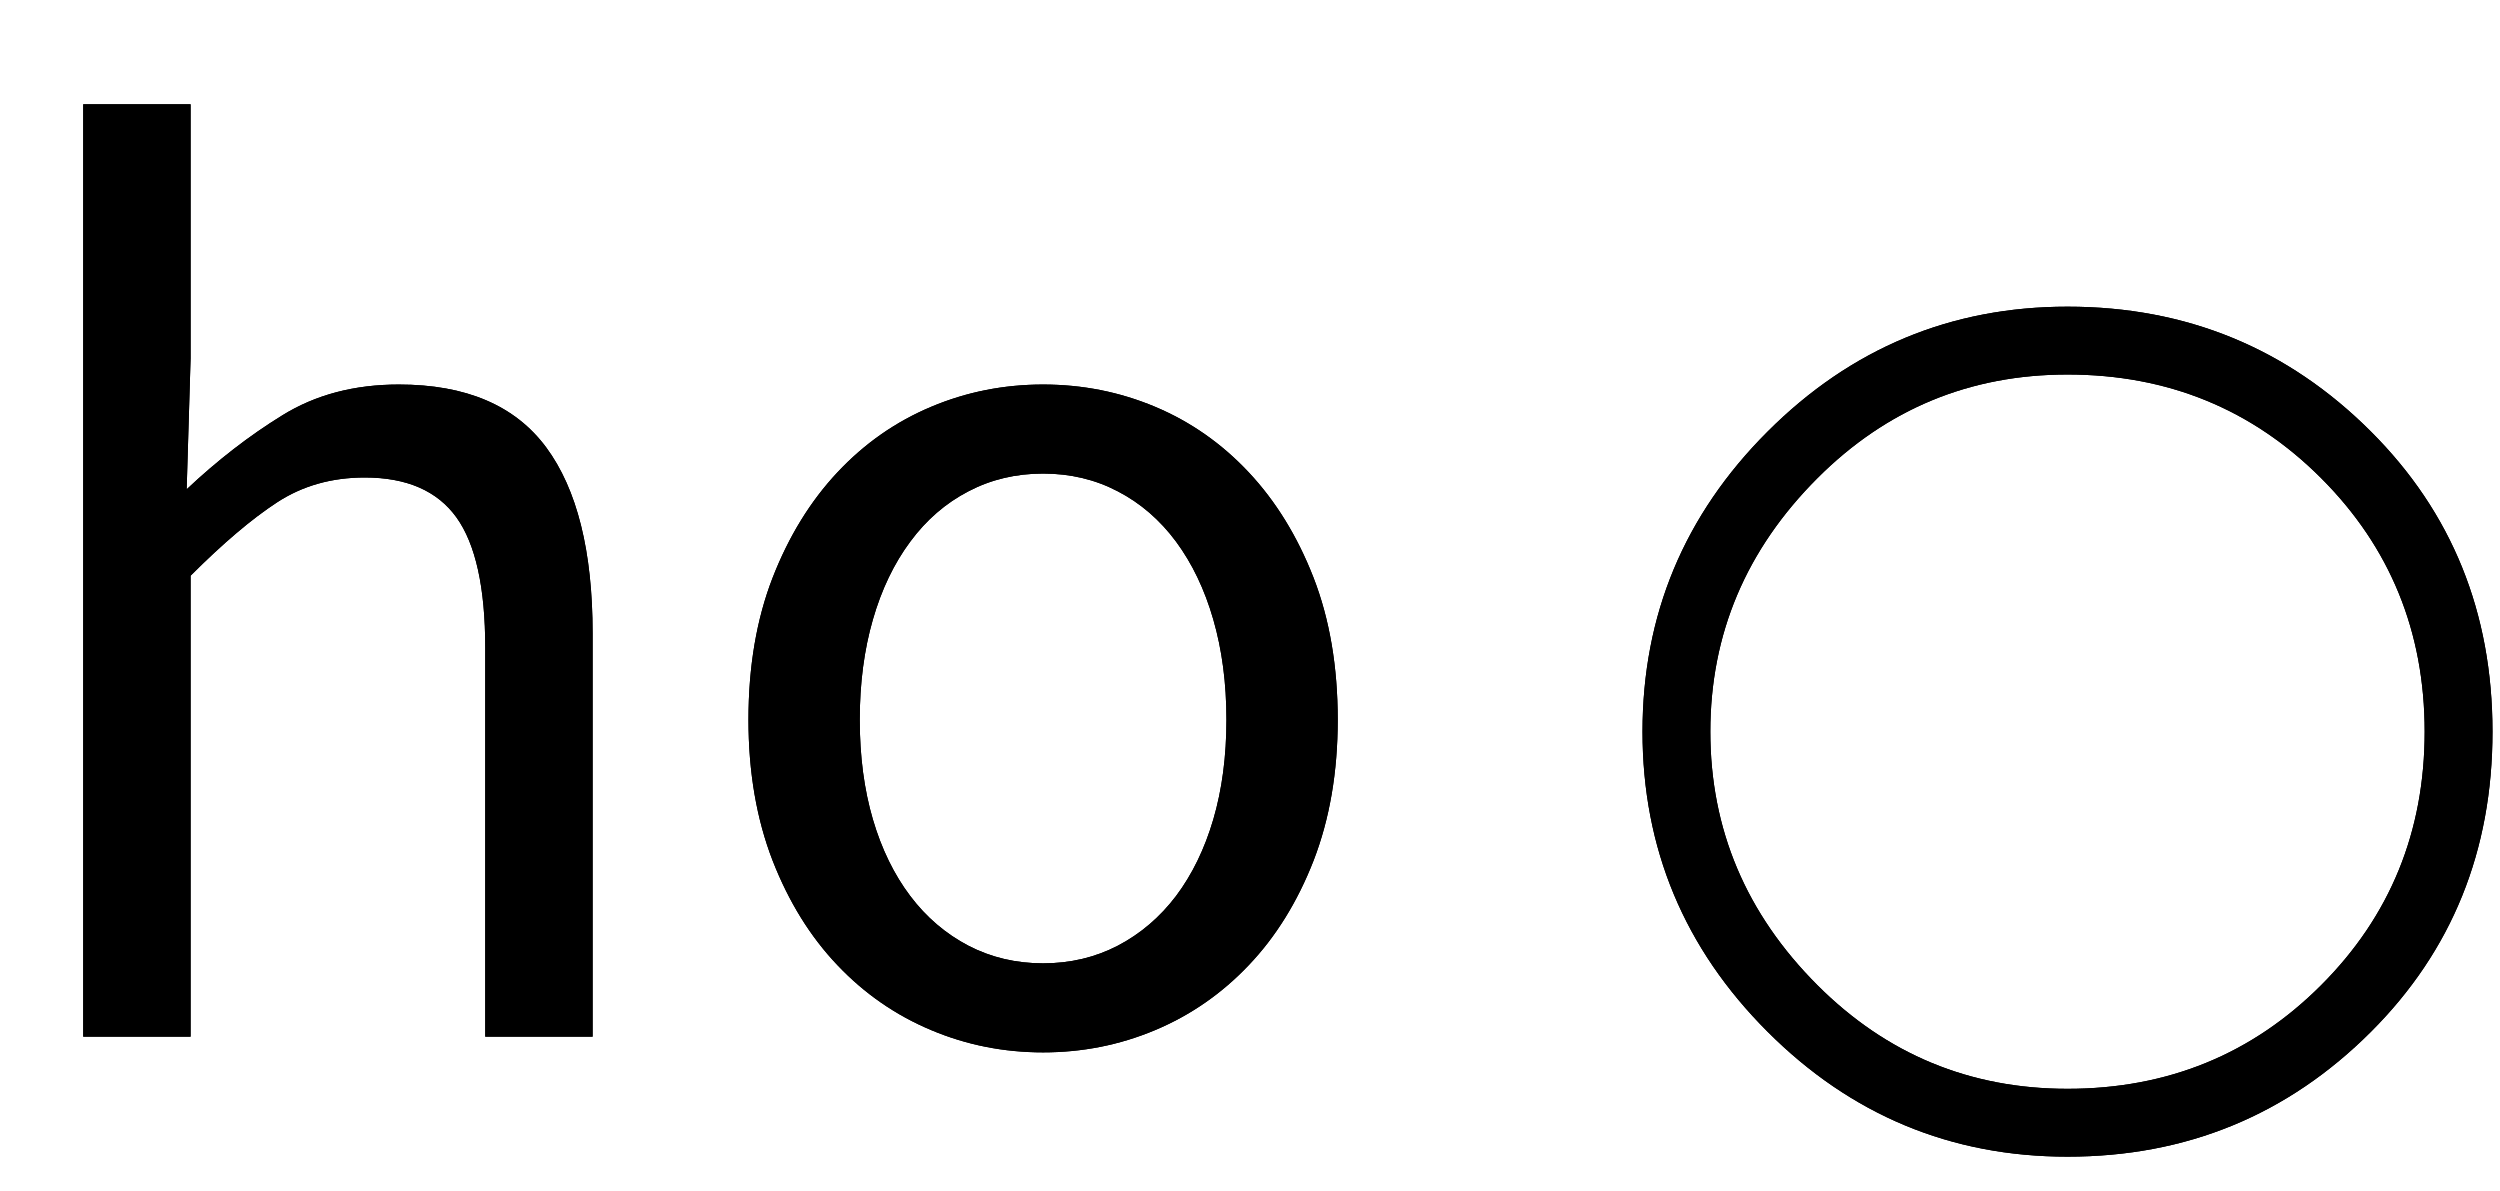
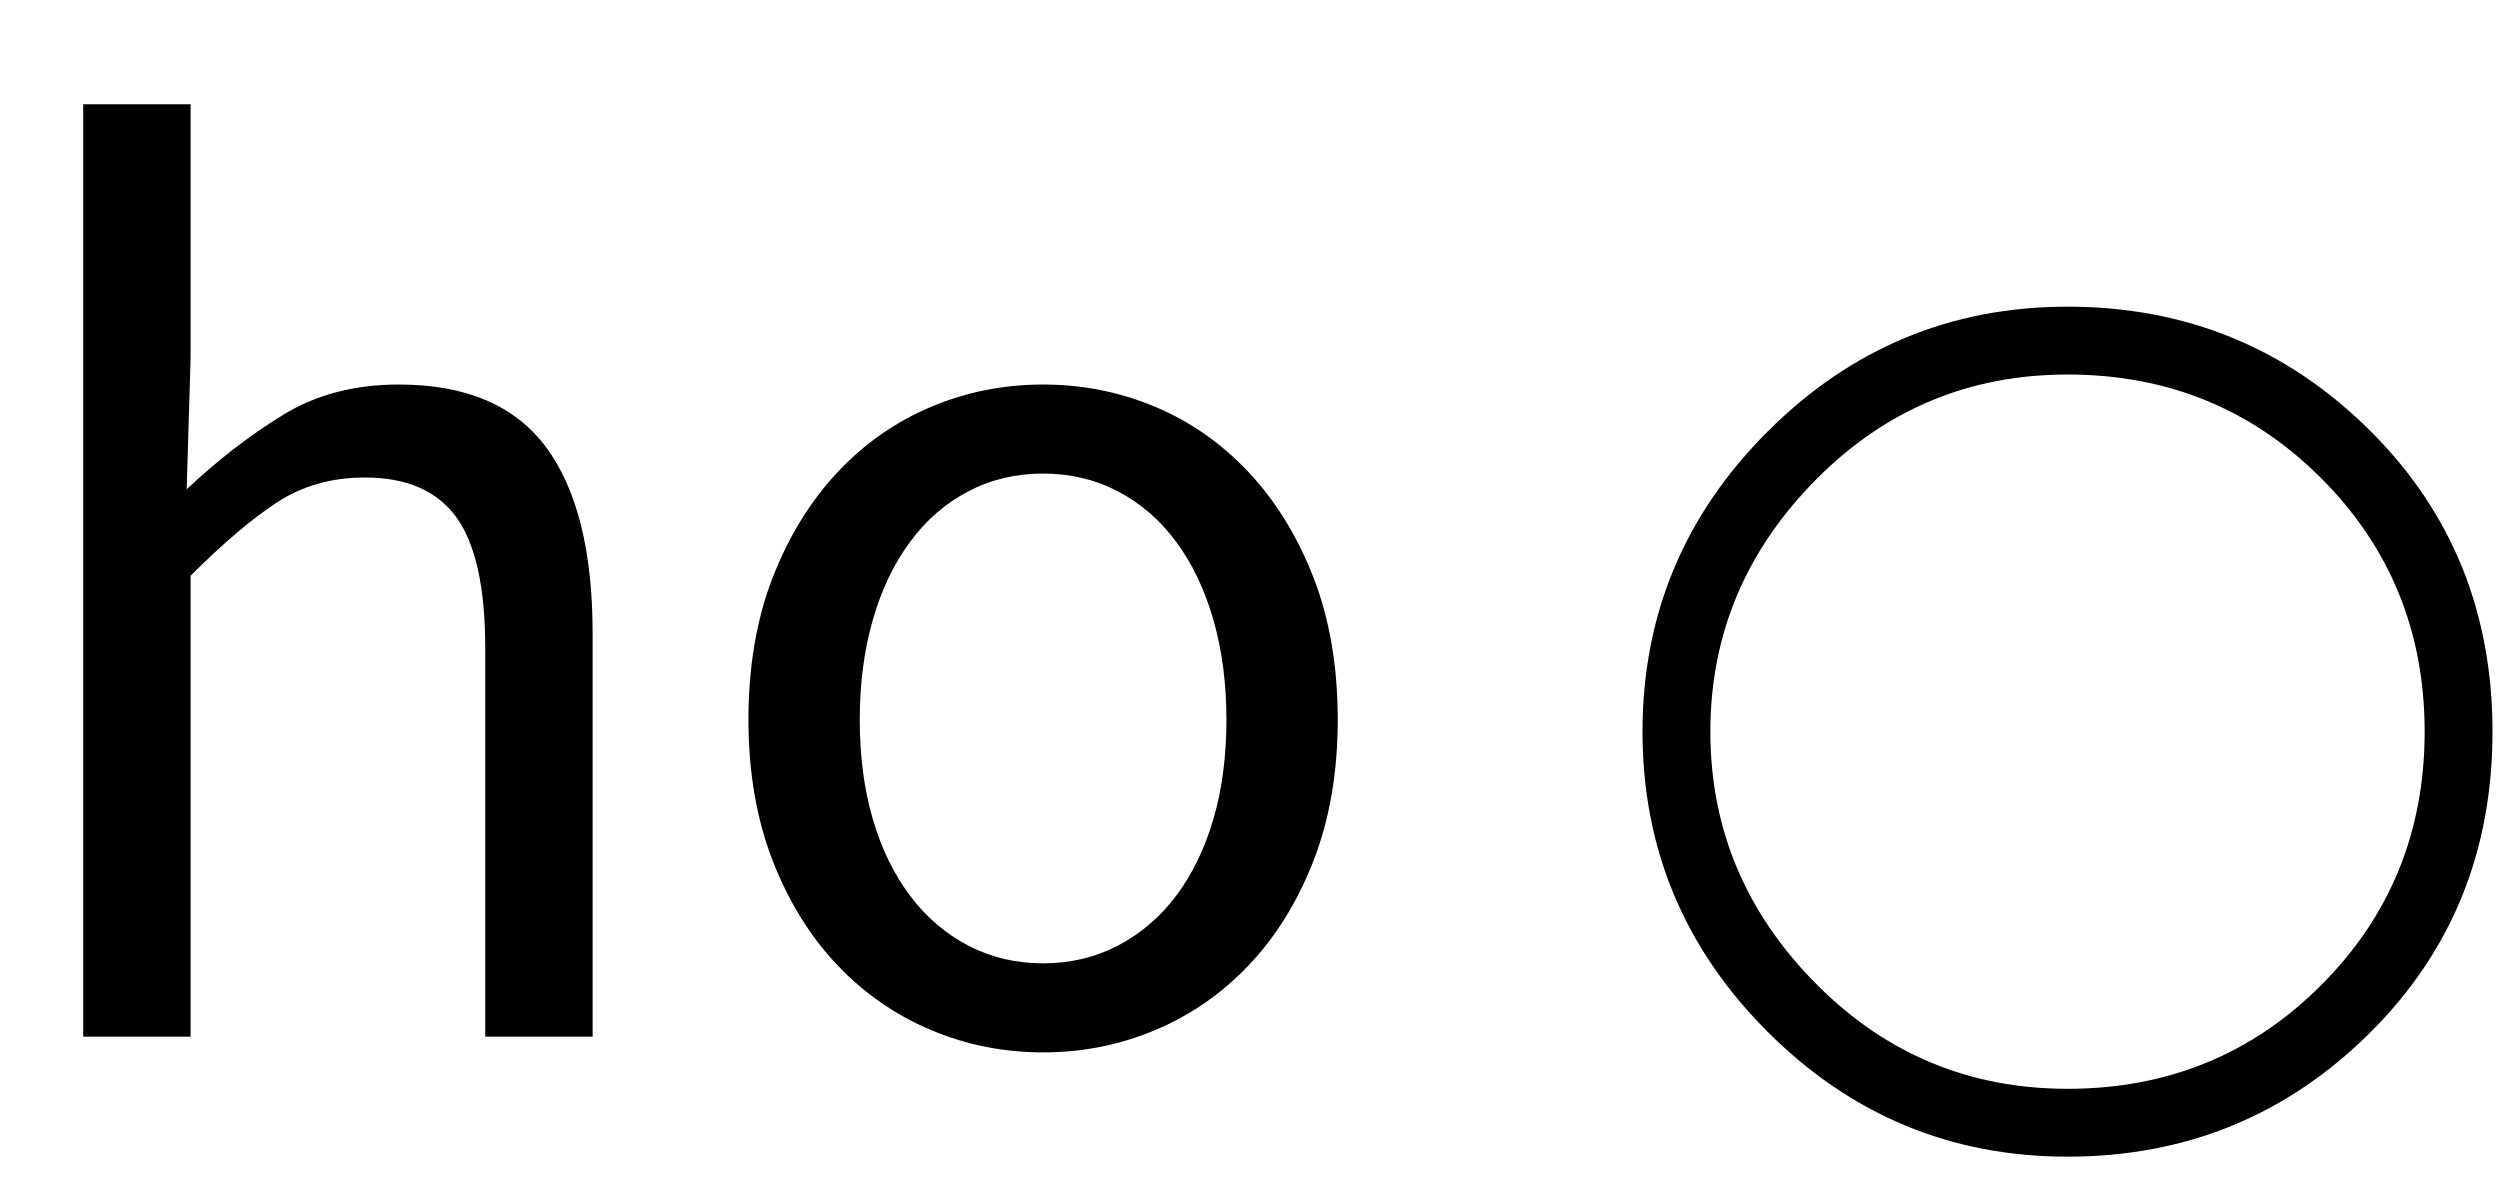
<svg xmlns="http://www.w3.org/2000/svg" xmlns:xlink="http://www.w3.org/1999/xlink" width="21" height="10" viewBox="0 0 21 10">
  <defs>
    <path id="a" d="M20.937,6.146 C20.937,7.146 20.597,7.986 19.917,8.666 C19.217,9.366 18.367,9.716 17.367,9.716 C16.387,9.716 15.547,9.366 14.847,8.666 C14.147,7.966 13.797,7.126 13.797,6.146 C13.797,5.166 14.147,4.326 14.847,3.626 C15.547,2.926 16.387,2.576 17.367,2.576 C18.367,2.576 19.217,2.926 19.917,3.626 C20.597,4.306 20.937,5.146 20.937,6.146 Z M17.367,3.146 C16.547,3.146 15.847,3.436 15.267,4.016 C14.667,4.616 14.367,5.326 14.367,6.146 C14.367,6.966 14.667,7.676 15.267,8.276 C15.847,8.856 16.547,9.146 17.367,9.146 C18.207,9.146 18.917,8.856 19.497,8.276 C20.077,7.696 20.367,6.986 20.367,6.146 C20.367,5.306 20.077,4.596 19.497,4.016 C18.917,3.436 18.207,3.146 17.367,3.146 Z" />
    <path id="b" d="M0.699,0.876 L1.601,0.876 L1.601,3.01 L1.568,4.11 C1.825,3.868 2.092,3.661 2.371,3.489 C2.65,3.316 2.976,3.23 3.35,3.23 C3.915,3.23 4.327,3.406 4.588,3.758 C4.848,4.11 4.978,4.631 4.978,5.32 L4.978,8.708 L4.076,8.708 L4.076,5.441 C4.076,4.935 3.995,4.57 3.834,4.346 C3.673,4.123 3.416,4.011 3.064,4.011 C2.785,4.011 2.54,4.081 2.327,4.22 C2.114,4.359 1.872,4.565 1.601,4.836 L1.601,8.708 L0.699,8.708 L0.699,0.876 Z M6.287,6.046 C6.287,5.599 6.355,5.201 6.49,4.853 C6.626,4.504 6.808,4.209 7.035,3.967 C7.262,3.725 7.524,3.542 7.822,3.417 C8.119,3.292 8.432,3.23 8.762,3.23 C9.092,3.23 9.405,3.292 9.703,3.417 C10,3.542 10.262,3.725 10.489,3.967 C10.716,4.209 10.898,4.504 11.034,4.853 C11.169,5.201 11.237,5.599 11.237,6.046 C11.237,6.486 11.169,6.88 11.034,7.229 C10.898,7.577 10.716,7.87 10.489,8.108 C10.262,8.347 10,8.528 9.703,8.653 C9.405,8.778 9.092,8.84 8.762,8.84 C8.432,8.84 8.119,8.778 7.822,8.653 C7.524,8.528 7.262,8.347 7.035,8.108 C6.808,7.87 6.626,7.577 6.49,7.229 C6.355,6.88 6.287,6.486 6.287,6.046 Z M7.222,6.046 C7.222,6.354 7.259,6.633 7.332,6.882 C7.405,7.131 7.51,7.346 7.646,7.526 C7.781,7.705 7.944,7.844 8.135,7.944 C8.326,8.043 8.535,8.092 8.762,8.092 C8.989,8.092 9.198,8.043 9.389,7.944 C9.58,7.844 9.743,7.705 9.879,7.526 C10.014,7.346 10.119,7.131 10.192,6.882 C10.265,6.633 10.302,6.354 10.302,6.046 C10.302,5.738 10.265,5.458 10.192,5.205 C10.119,4.951 10.014,4.733 9.879,4.55 C9.743,4.367 9.58,4.226 9.389,4.127 C9.198,4.027 8.989,3.978 8.762,3.978 C8.535,3.978 8.326,4.027 8.135,4.127 C7.944,4.226 7.781,4.367 7.646,4.55 C7.51,4.733 7.405,4.951 7.332,5.205 C7.259,5.458 7.222,5.738 7.222,6.046 Z" />
  </defs>
  <g fill="#000000" fill-rule="evenodd">
    <use xlink:href="#a" />
-     <use xlink:href="#a" />
-     <use xlink:href="#b" />
    <use xlink:href="#b" />
  </g>
</svg>
